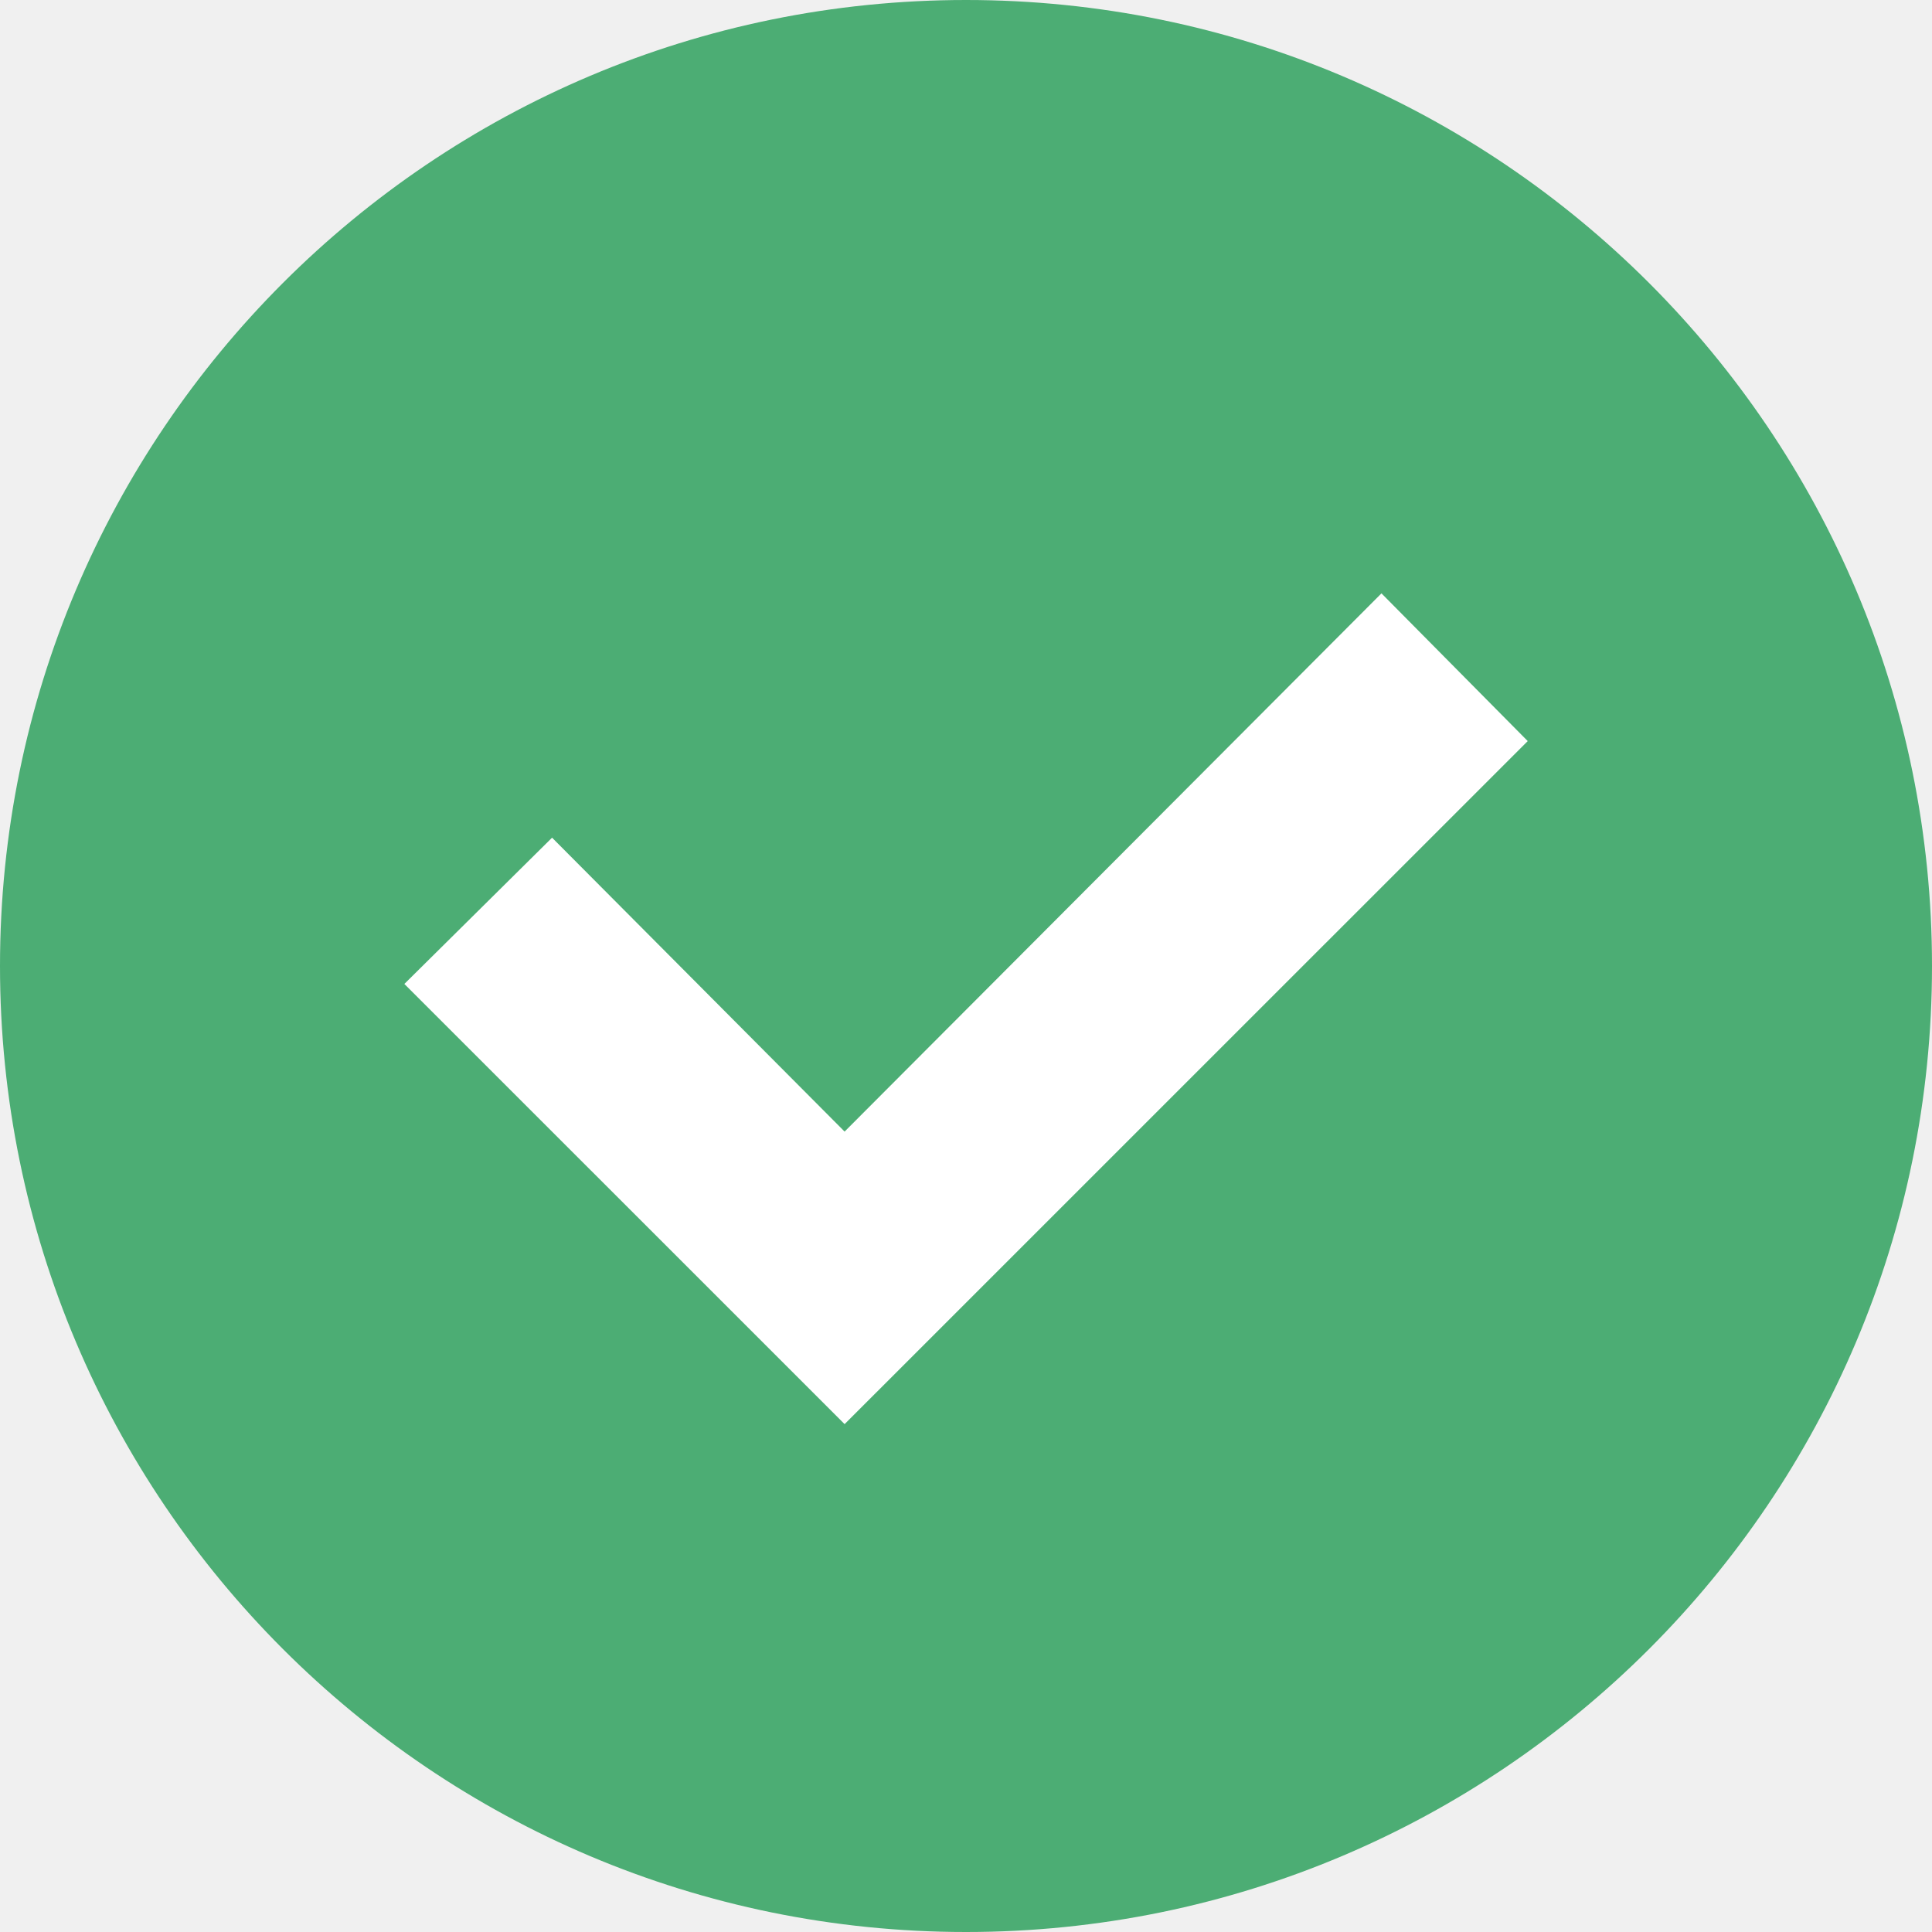
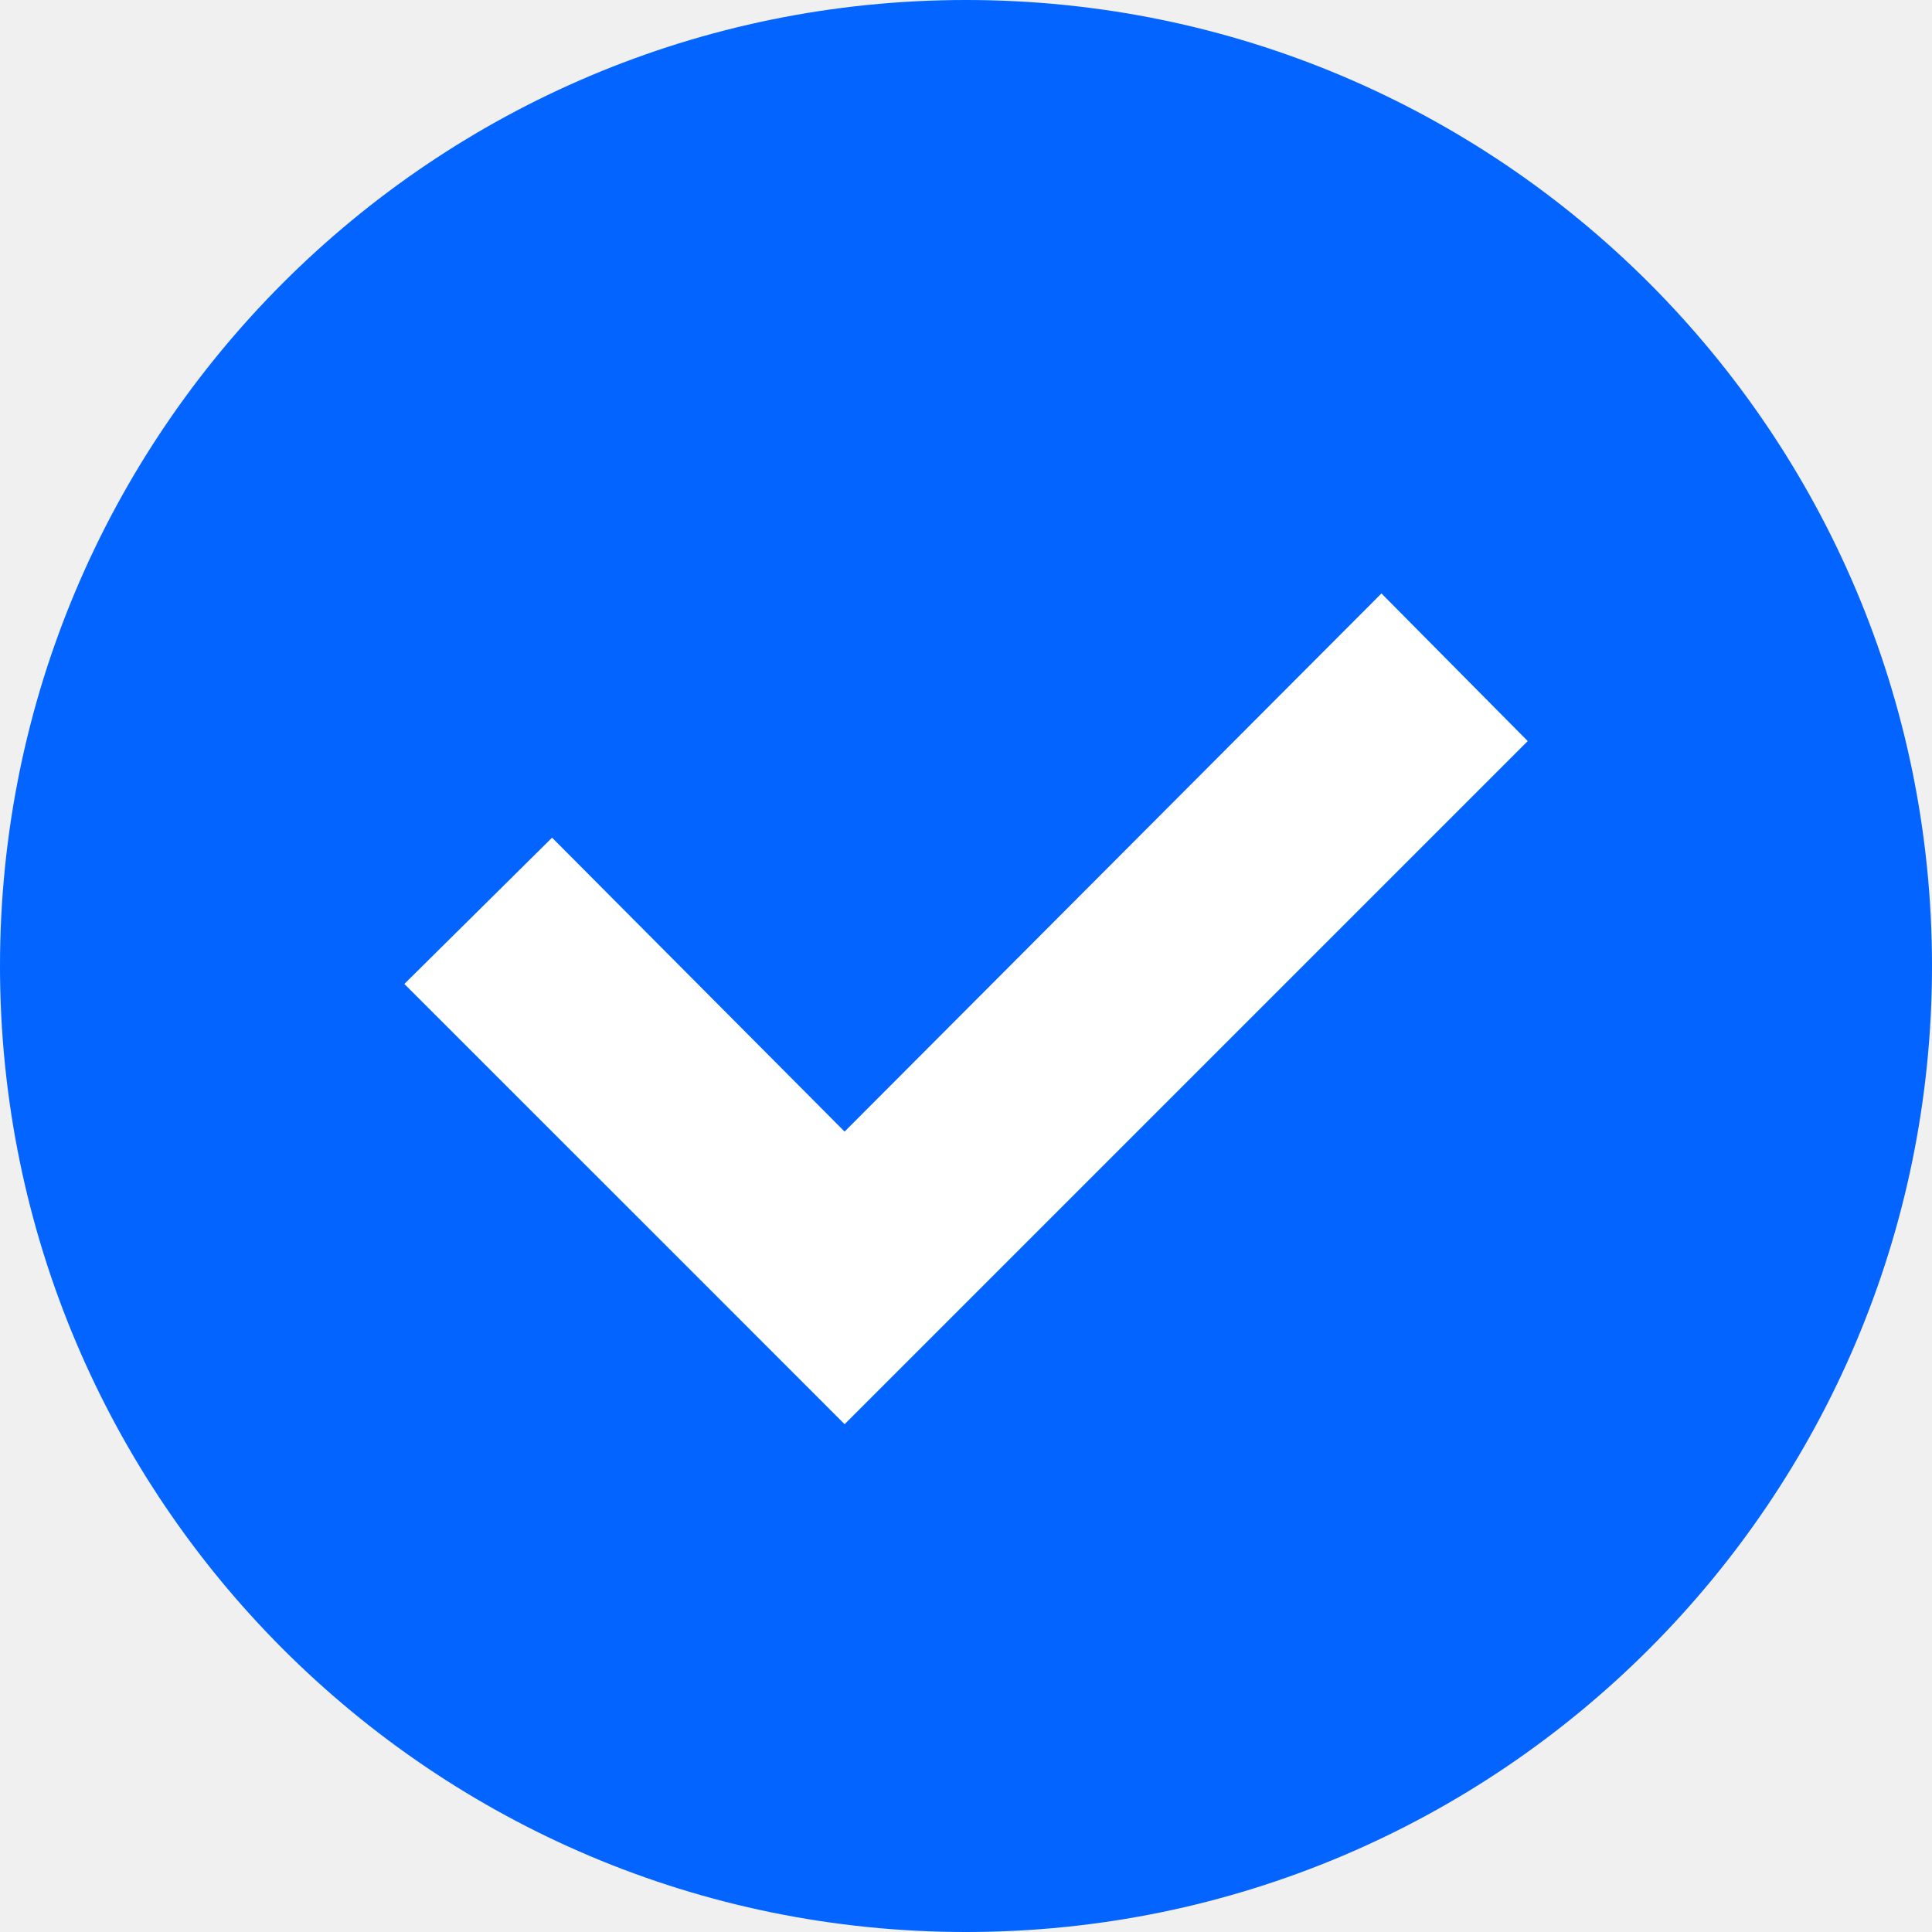
<svg xmlns="http://www.w3.org/2000/svg" width="24" height="24" viewBox="0 0 24 24" fill="none">
-   <path d="M0 12C0 18.627 5.373 24 12 24C18.627 24 24 18.627 24 12C24 5.373 18.627 0 12 0C5.373 0 0 5.373 0 12Z" fill="#4CAD74" />
-   <path d="M18.978 9.206L17.161 7.371L10.492 14.057L6.858 10.406L5.023 12.223L8.675 15.874L10.492 17.691L18.978 9.206Z" fill="white" />
+   <path d="M0 12C0 18.627 5.373 24 12 24C18.627 24 24 18.627 24 12C24 5.373 18.627 0 12 0C5.373 0 0 5.373 0 12Z" fill="#0464FF" />
+   <path d="M18.978 9.206L17.161 7.372L10.492 14.057L6.858 10.406L5.023 12.223L8.675 15.874L10.492 17.692L18.978 9.206Z" fill="white" />
</svg>
